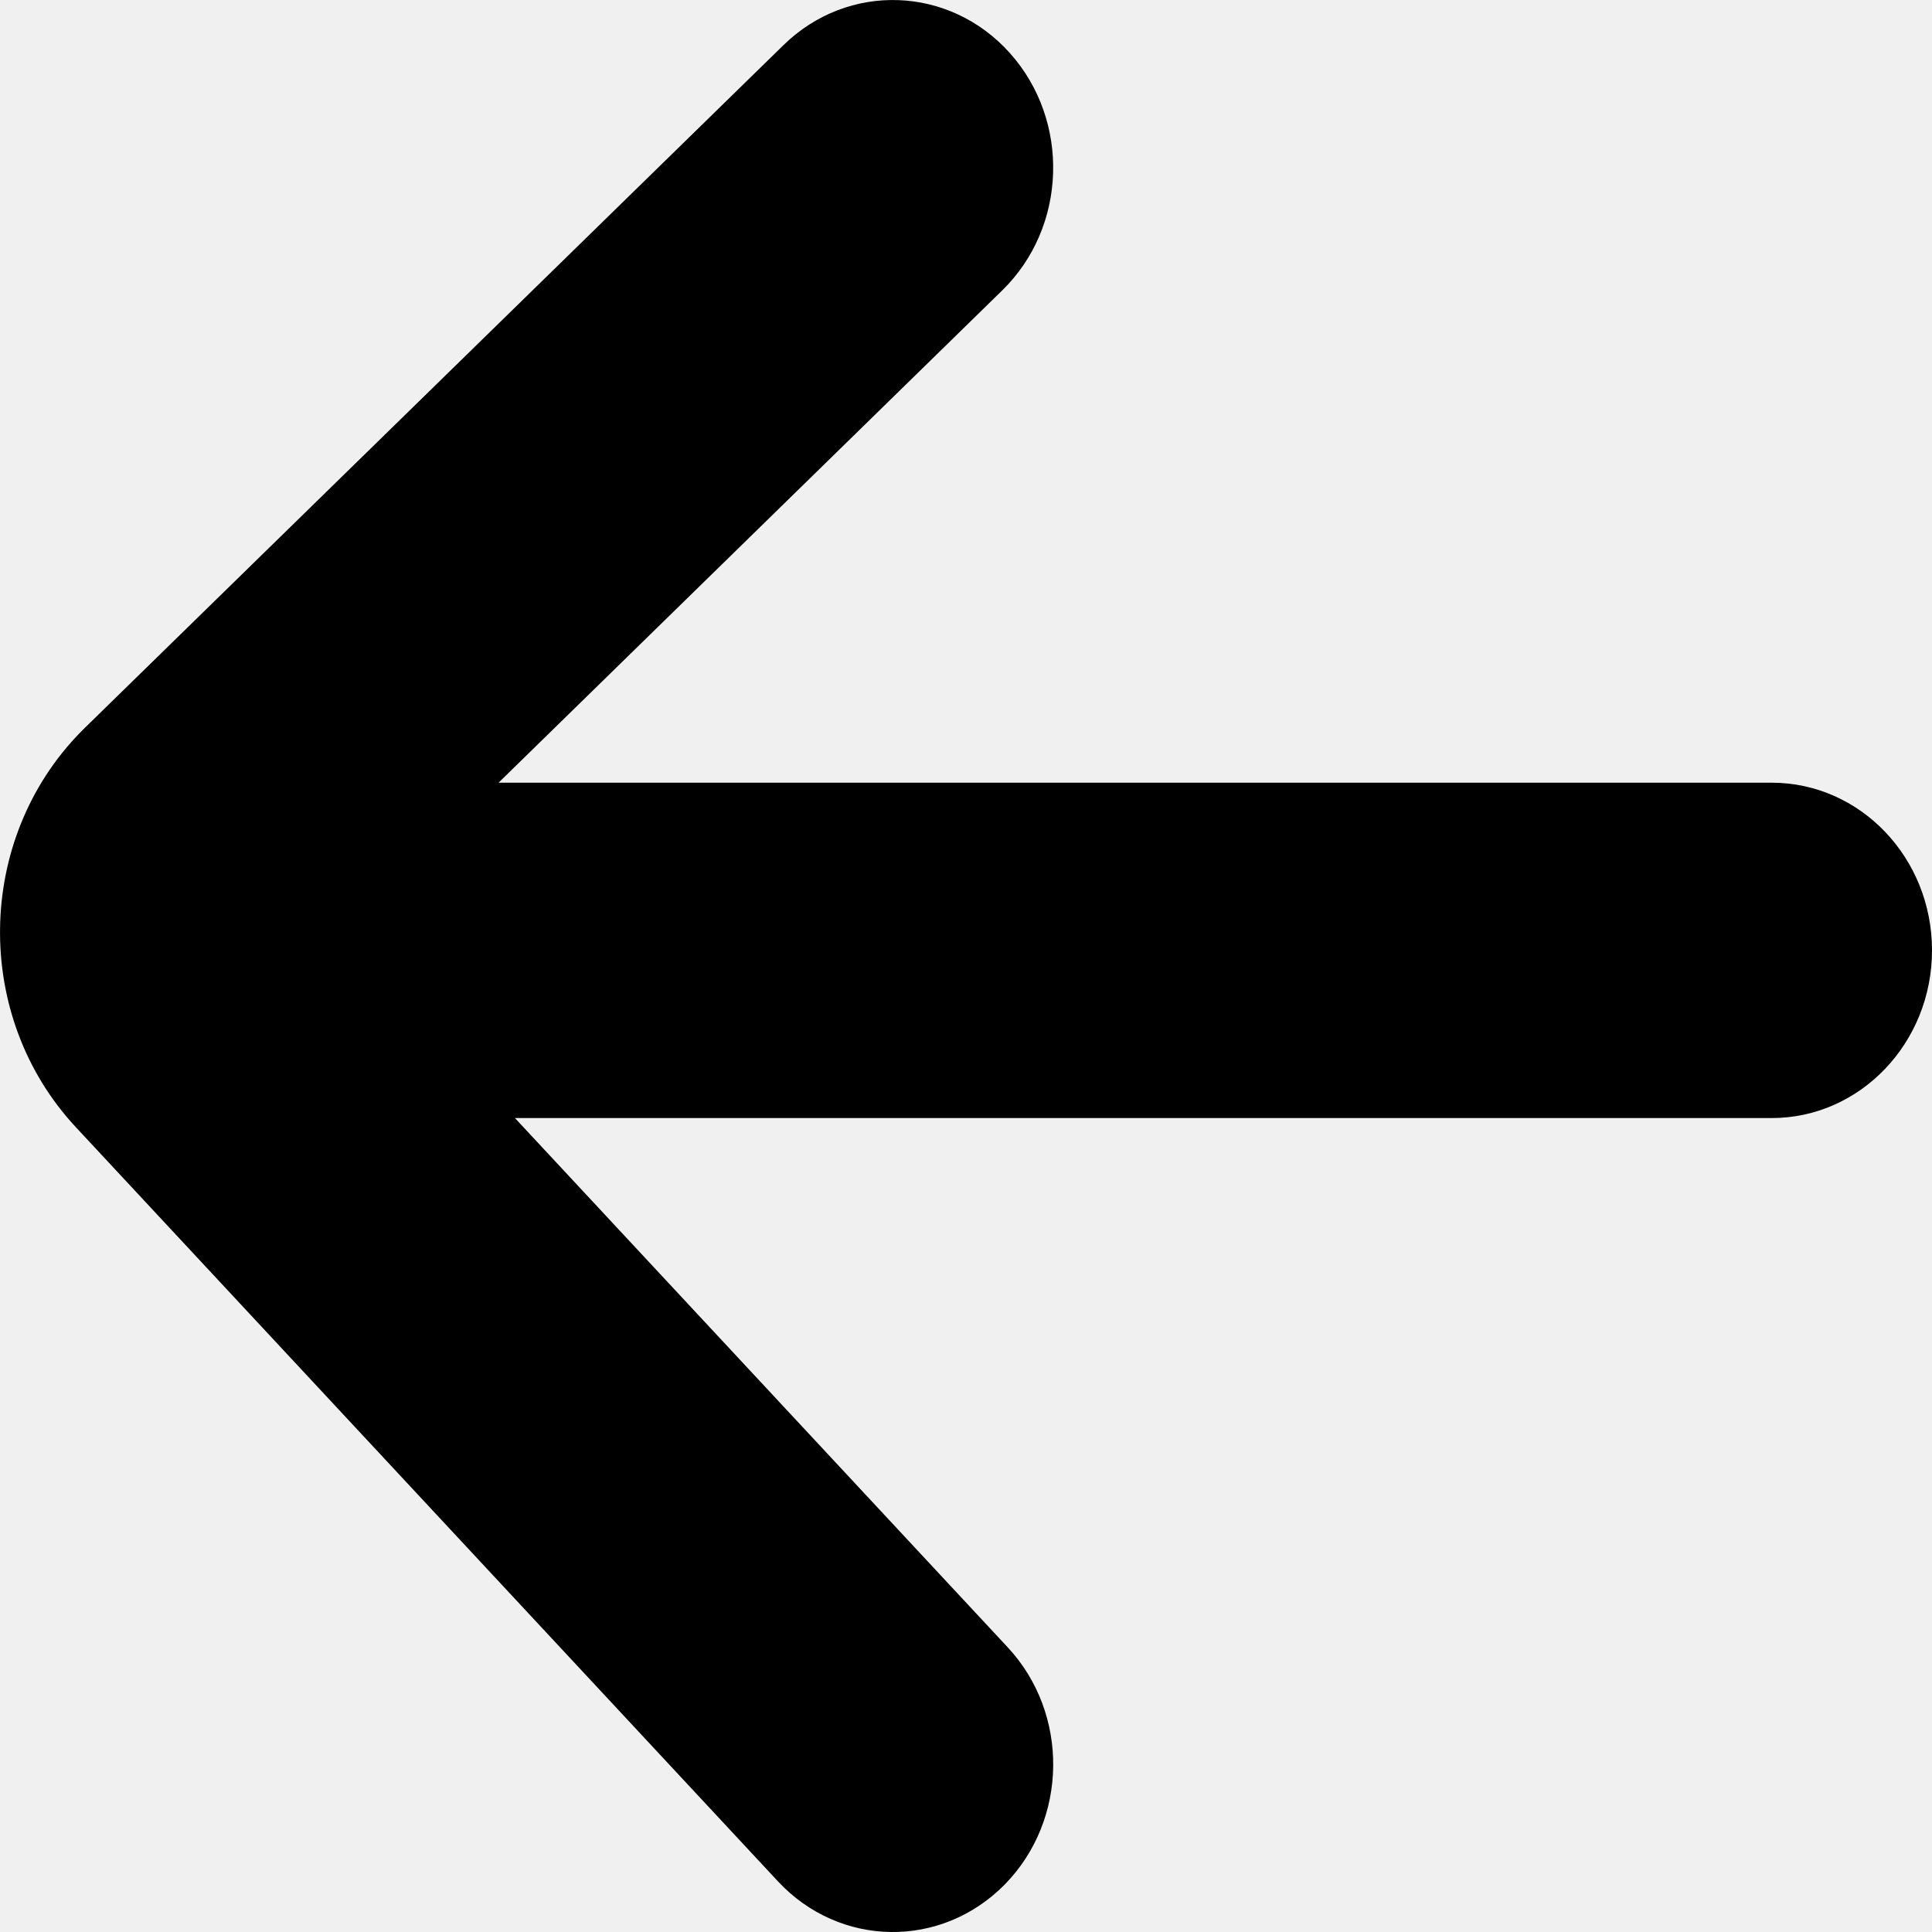
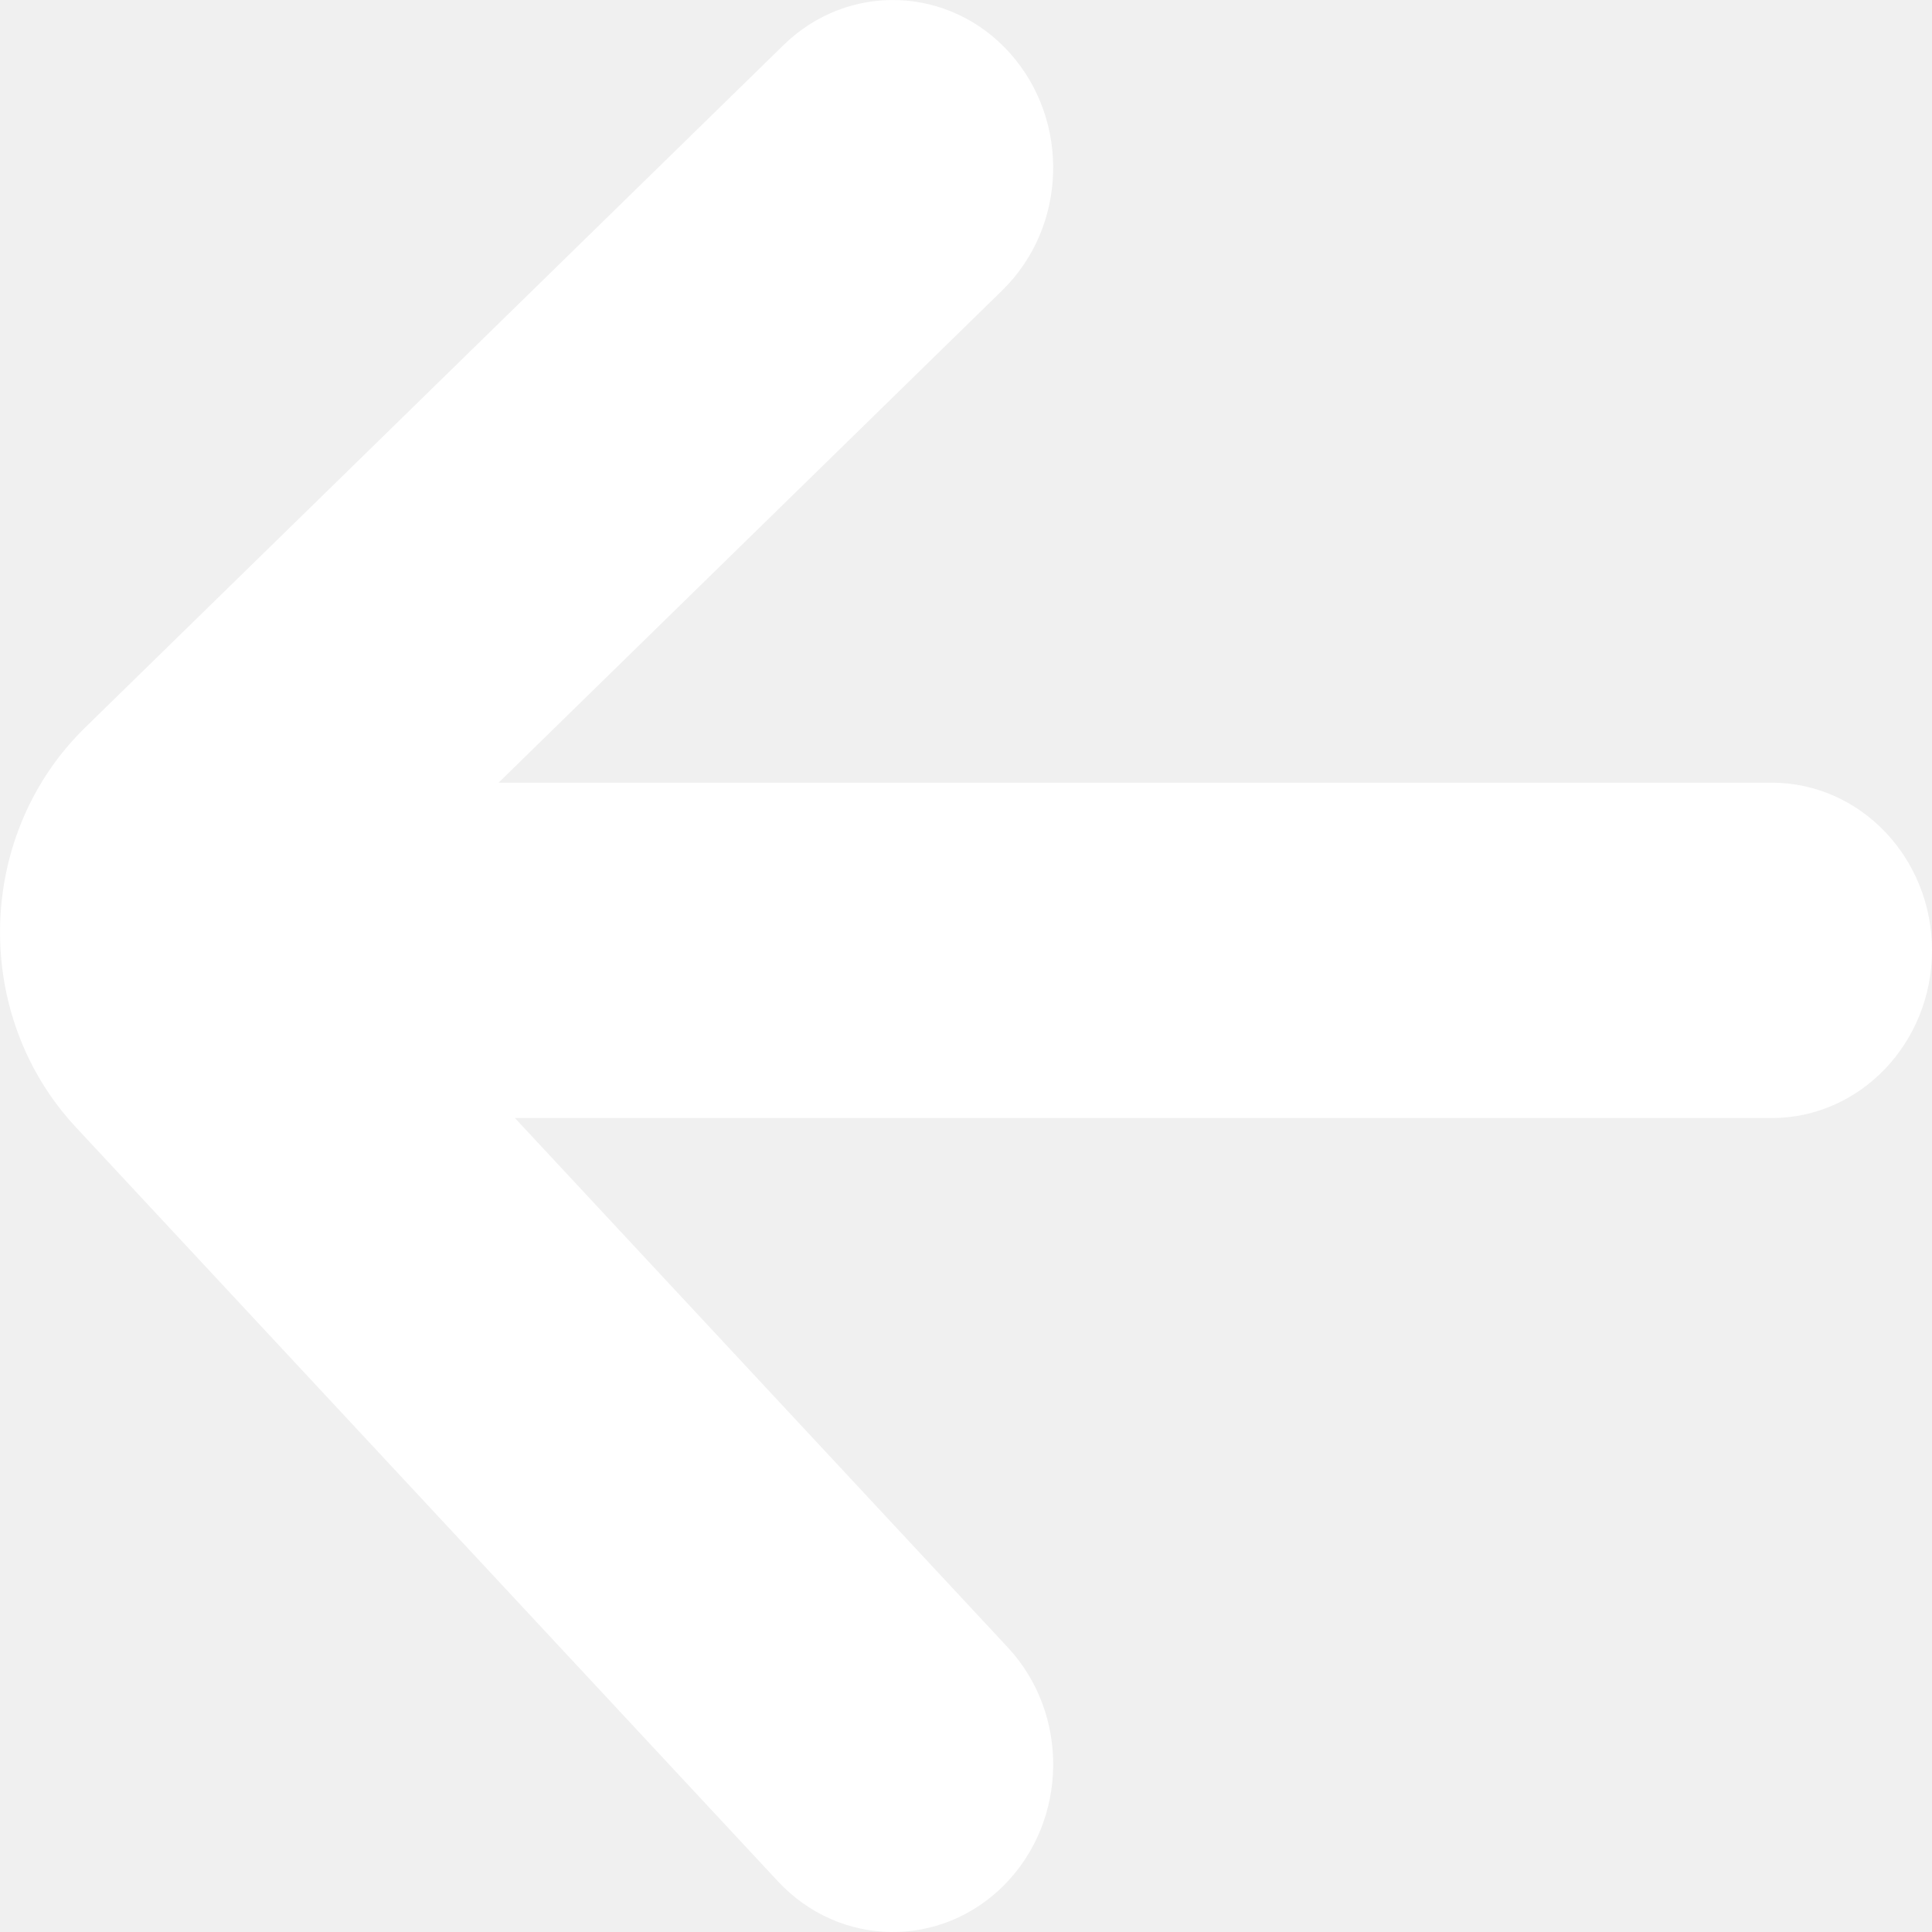
<svg xmlns="http://www.w3.org/2000/svg" width="17px" height="17px" viewBox="0 0 17 17" version="1.1">
-   <g id="页面1" stroke="none" stroke-width="1" fill="none" fill-rule="evenodd">
-     <g id="矿机收益备份-3" transform="translate(-16, -58)" fill="#000">
+   <g id="页面-1" stroke="none" stroke-width="1" fill="none" fill-rule="evenodd">
+     <g id="昨日收益备份-11" transform="translate(-16, -58)" fill="#FFFFFF">
      <path d="M20.387,64.887 L24.82,60.554 C25.389,59.997 25.419,59.064 24.887,58.468 C24.355,57.873 23.462,57.841 22.893,58.398 L16.746,64.405 C16.728,64.423 16.728,64.423 16.711,64.44 C15.781,65.388 15.761,66.945 16.667,67.918 L22.845,74.554 C23.389,75.138 24.282,75.15 24.841,74.582 C25.399,74.013 25.411,73.079 24.867,72.495 L20.531,67.838 L31.589,67.838 C32.368,67.838 33,67.177 33,66.362 C33,65.547 32.368,64.887 31.589,64.887 L20.387,64.887 Z" id="Back" />
    </g>
  </g>
</svg>
